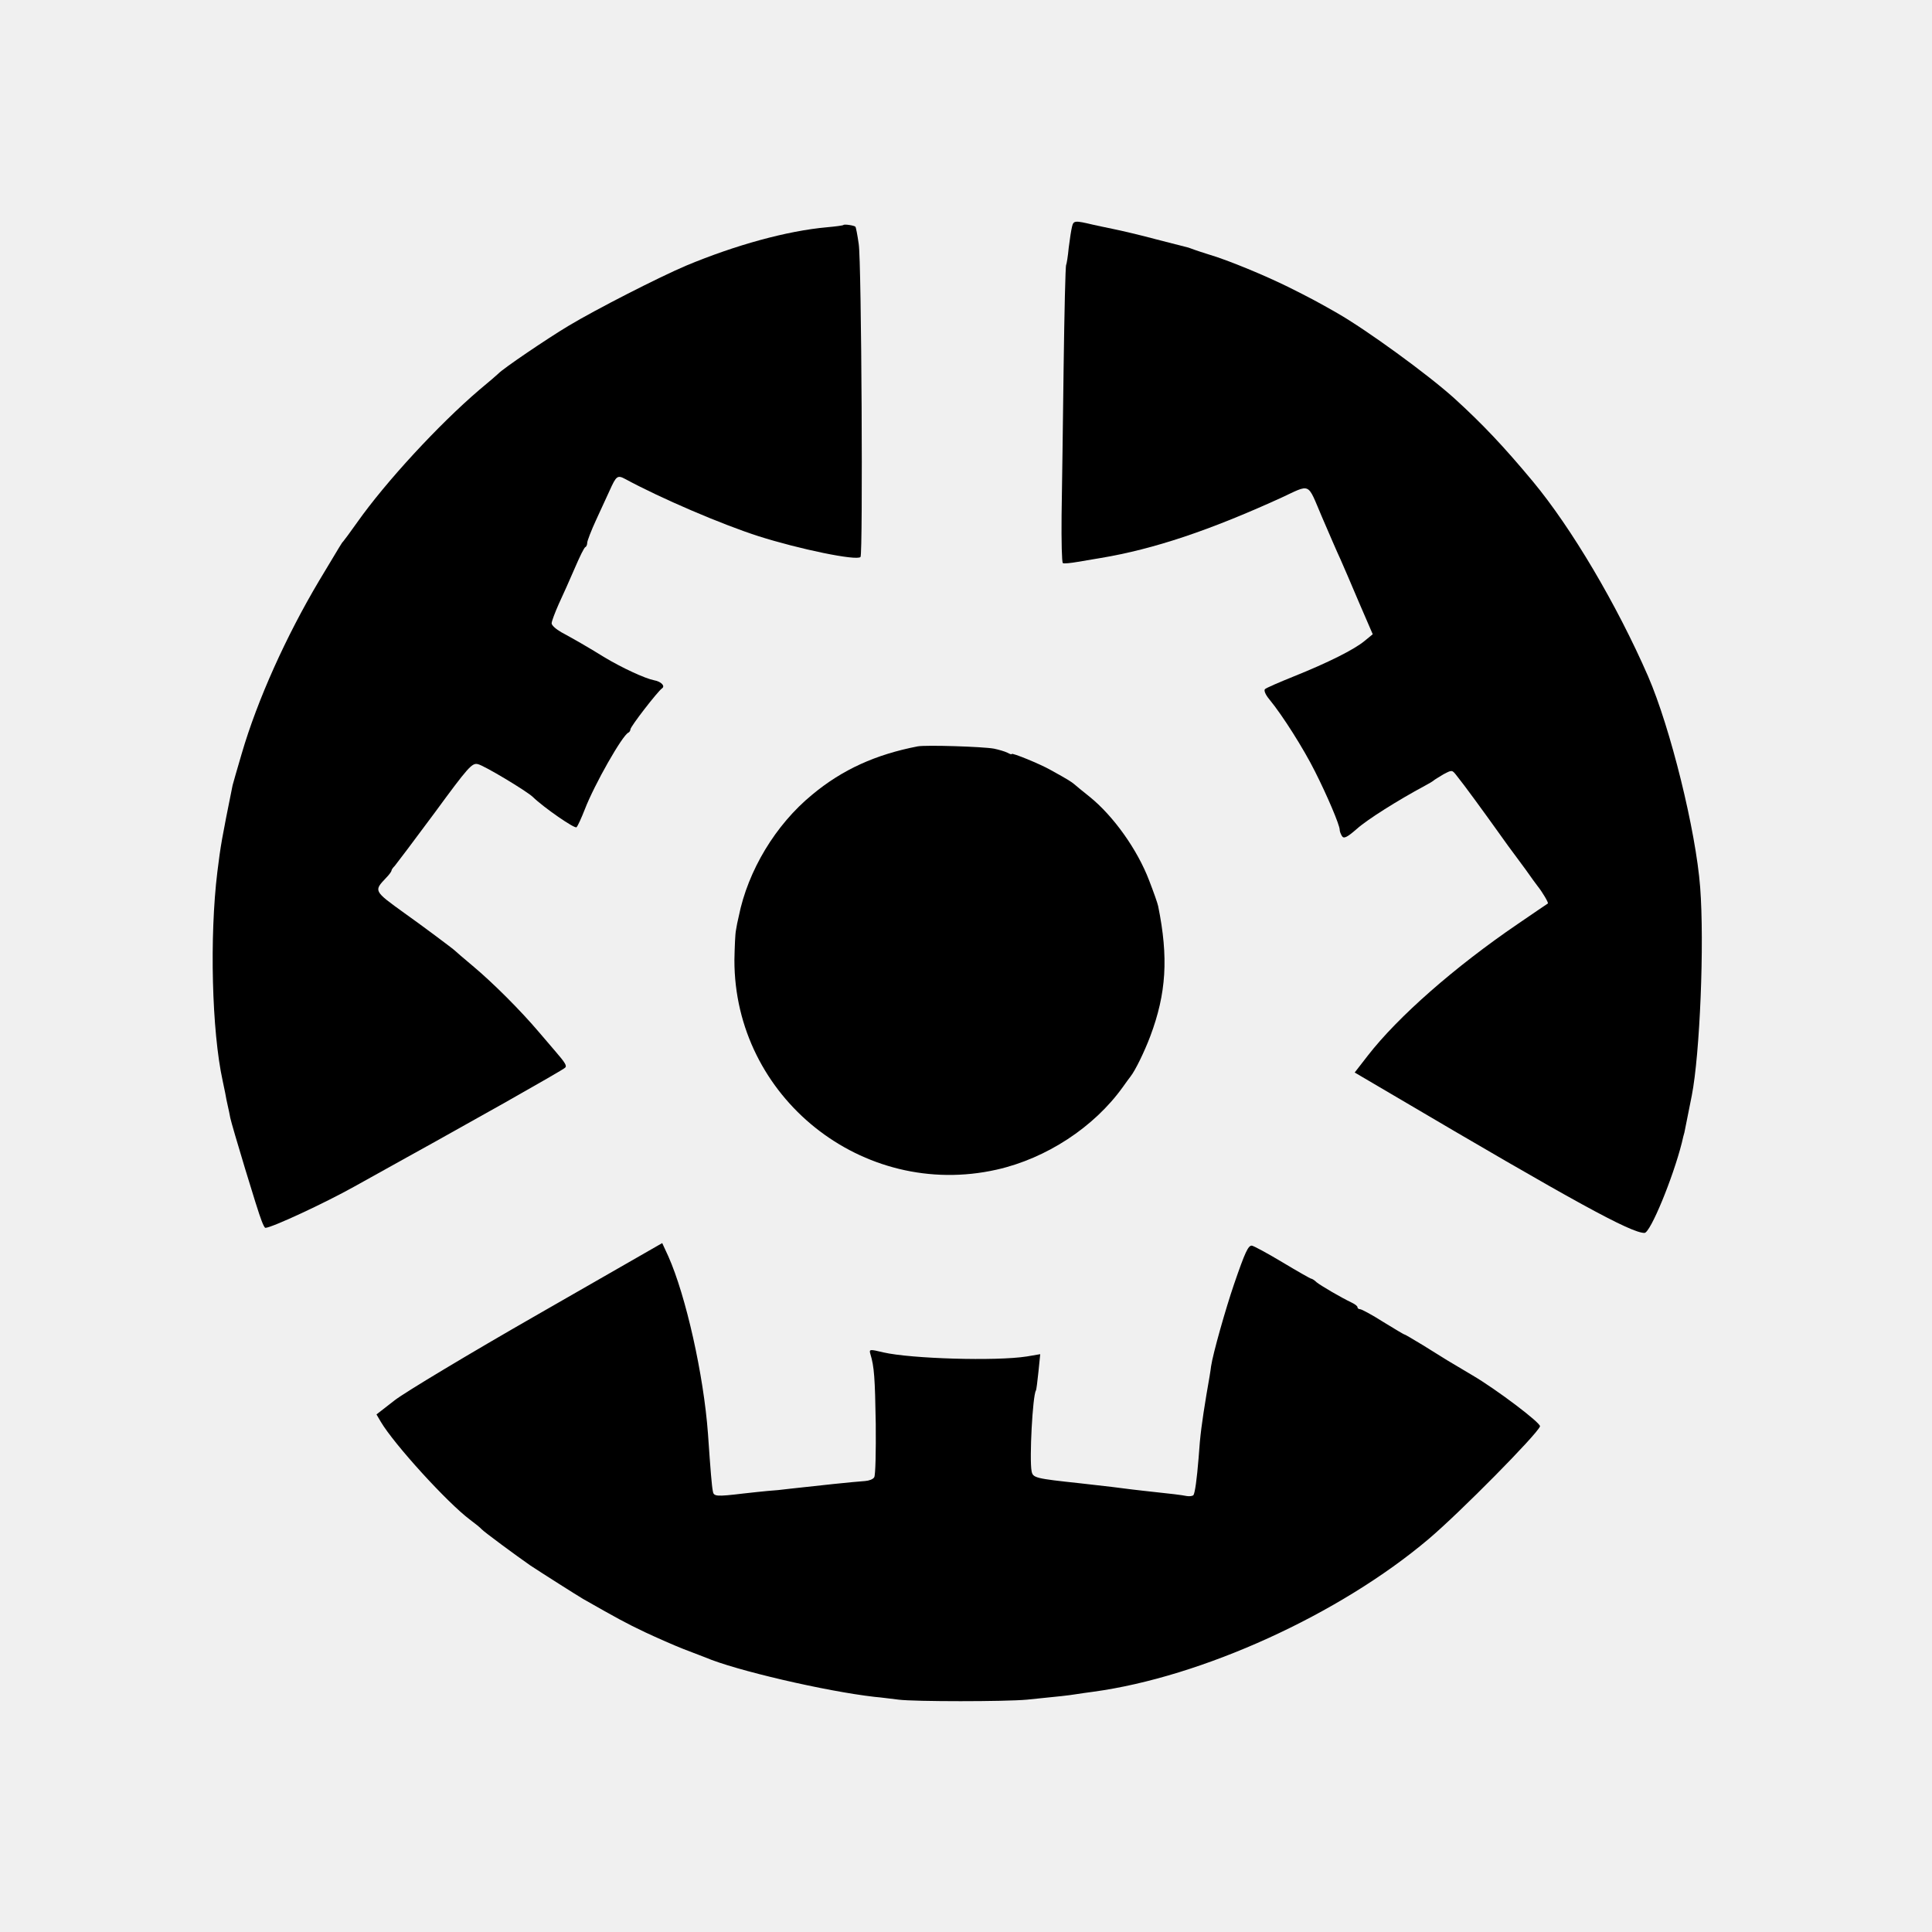
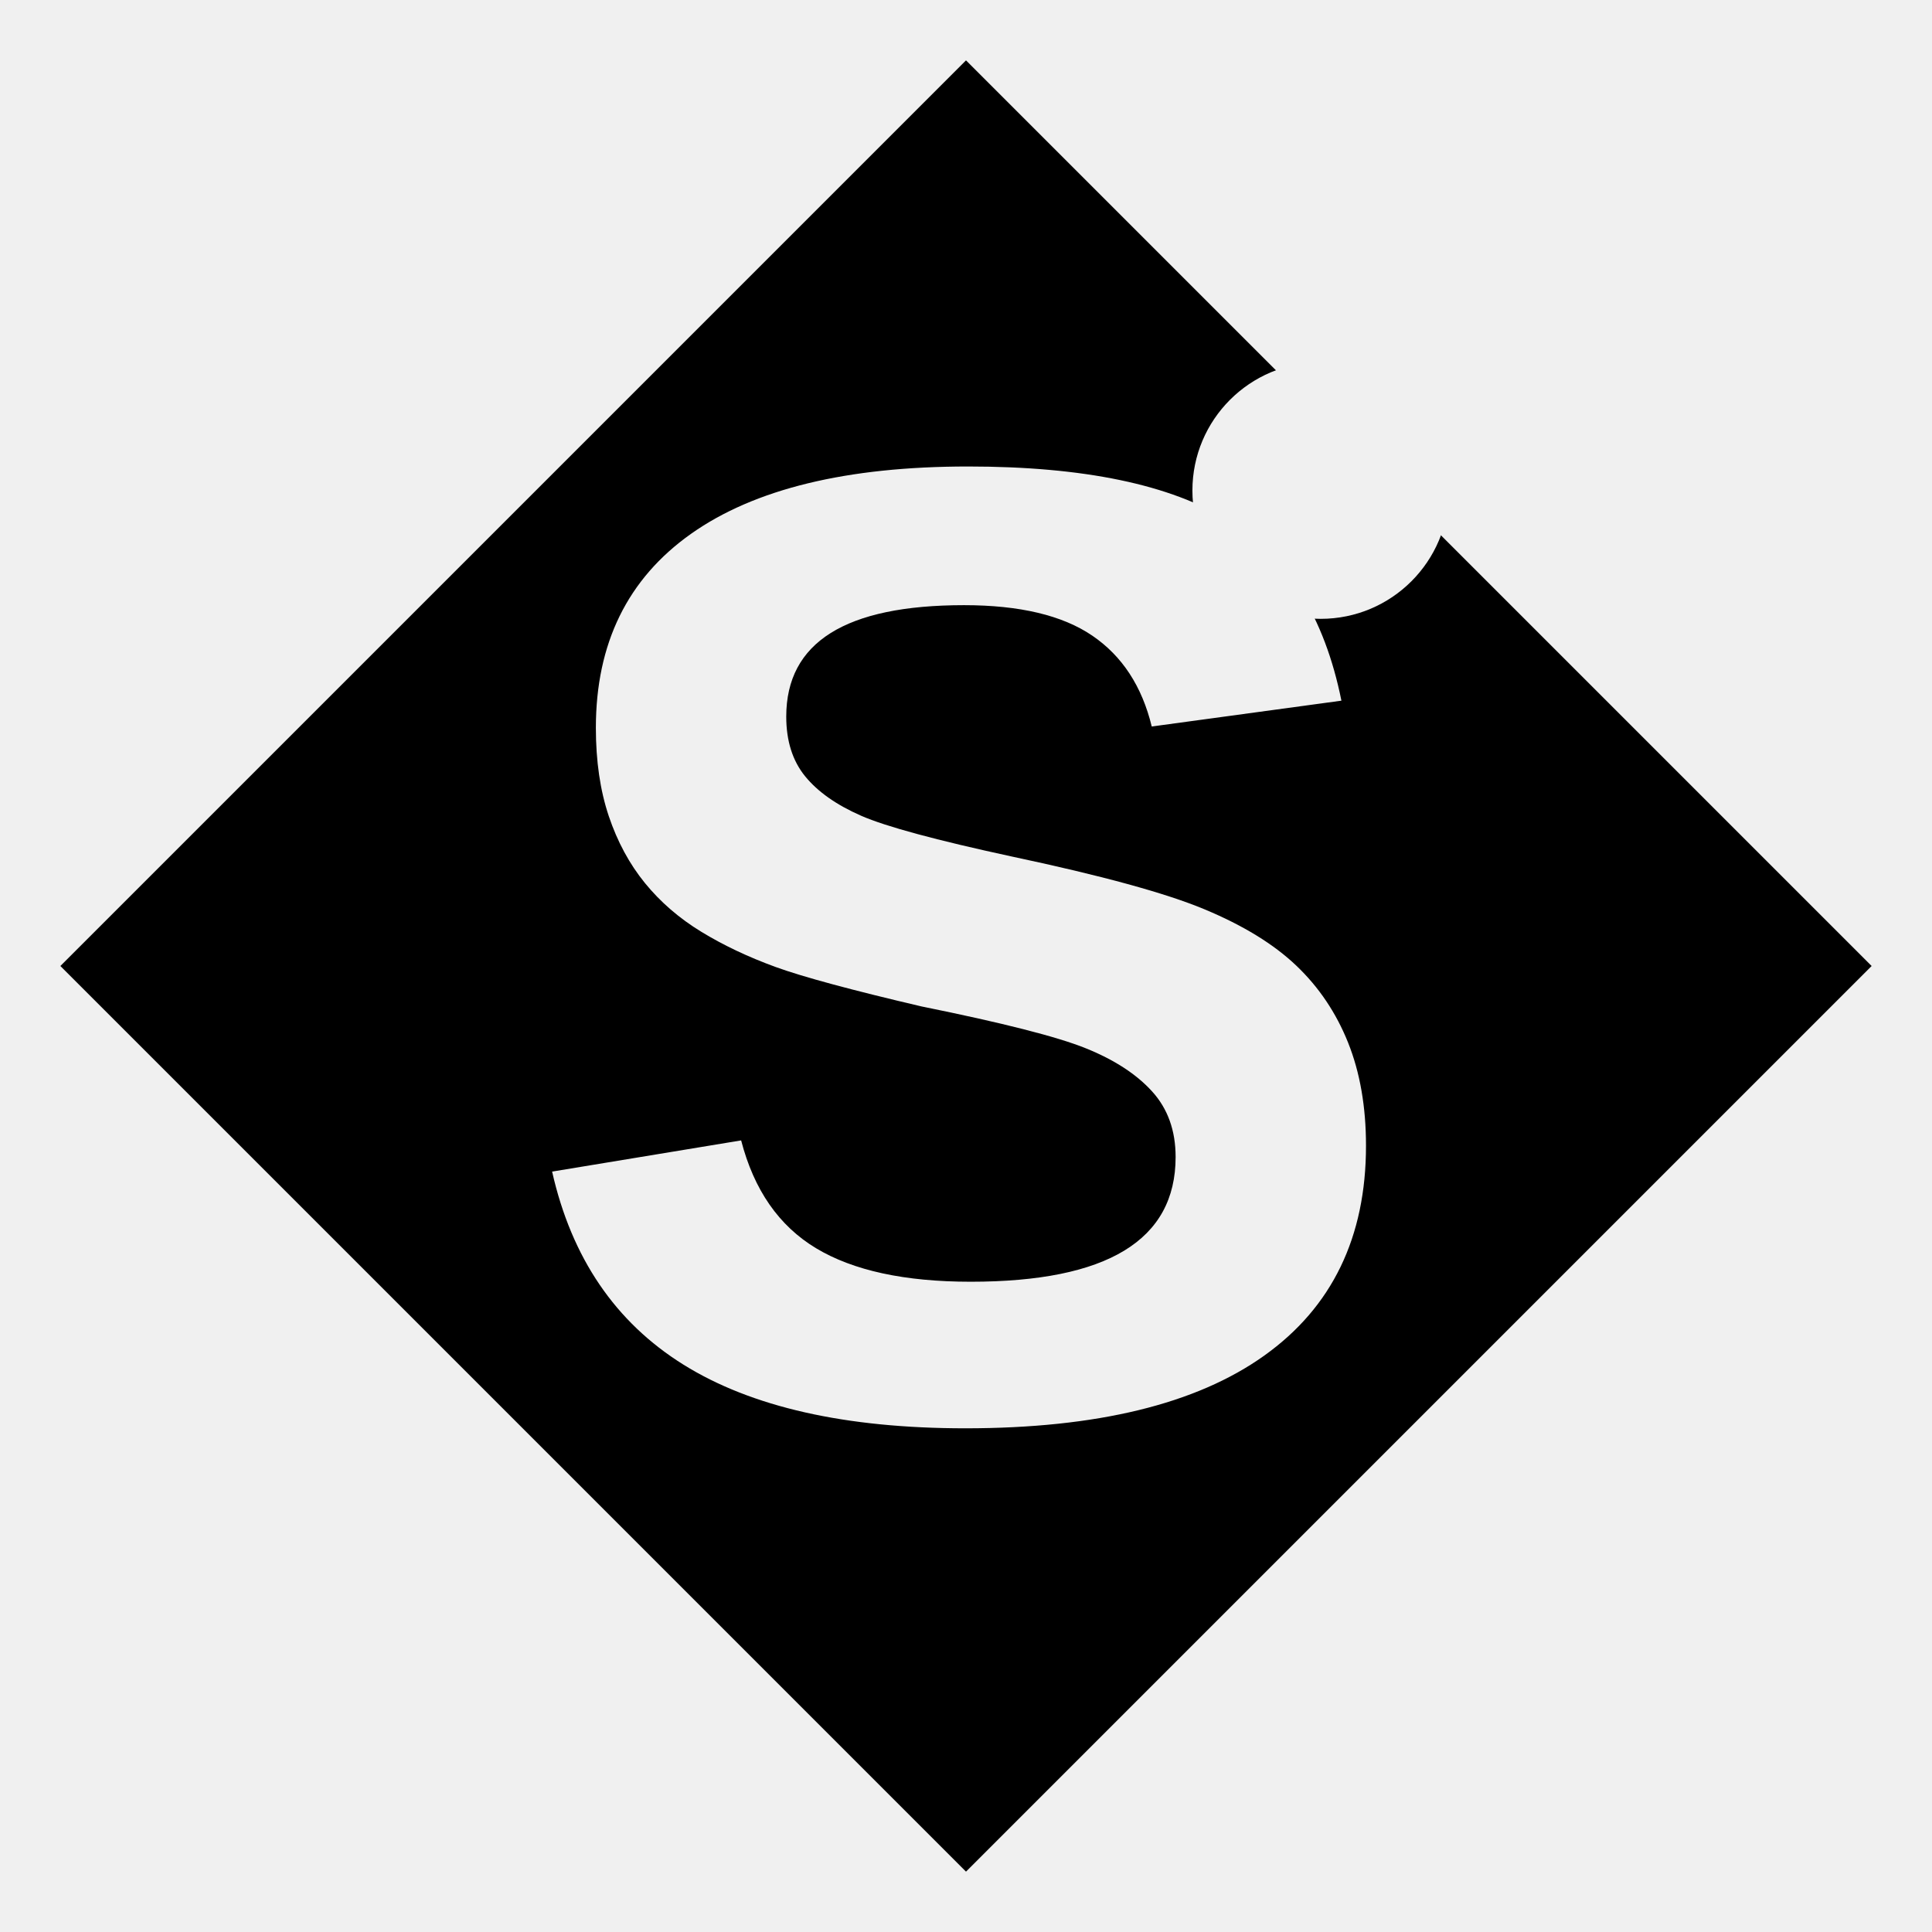
- <svg xmlns="http://www.w3.org/2000/svg" version="1.0" width="760pt" height="760pt" viewBox="0 0 760 760" preserveAspectRatio="xMidYMid meet">
-   <g transform="translate(0,760) scale(0.1,-0.1)" fill="#000000" stroke="none">
-     <path d="M4217 6708 c-3 -12 -9 -50 -13 -83 -3 -33 -8 -63 -10 -67 -3 -4 -7 -186 -10 -405 -3 -219 -6 -480 -8 -581 -1 -101 1 -185 5 -187 4 -3 31 0 60 5 30 5 70 12 89 15 210 35 429 109 708 236 121 56 103 64 162 -74 29 -67 61 -142 73 -167 11 -25 44 -101 73 -170 l54 -125 -33 -27 c-40 -33 -141 -84 -278 -139 -57 -23 -108 -45 -113 -50 -5 -5 2 -22 18 -41 51 -62 134 -193 179 -283 47 -93 97 -210 97 -229 0 -6 4 -17 9 -25 7 -11 19 -6 58 28 41 37 162 113 268 170 17 9 32 18 35 21 3 3 20 13 38 24 34 18 34 18 52 -5 30 -37 110 -147 165 -224 27 -38 53 -74 58 -80 4 -5 26 -35 48 -65 21 -30 43 -60 47 -65 20 -25 44 -66 41 -69 -2 -1 -56 -38 -119 -81 -248 -169 -471 -365 -589 -517 l-52 -67 143 -84 c724 -427 944 -547 997 -547 23 0 112 216 147 355 4 17 8 35 10 40 1 6 7 35 13 65 6 30 13 66 16 80 32 163 50 598 33 820 -17 223 -117 627 -205 830 -123 282 -301 583 -453 766 -114 137 -198 226 -309 327 -104 94 -345 269 -460 335 -77 44 -105 59 -191 102 -95 47 -240 107 -315 129 -22 7 -47 15 -55 18 -8 3 -19 7 -25 9 -5 1 -62 16 -125 32 -63 17 -140 35 -170 41 -30 6 -66 14 -80 17 -72 17 -77 17 -83 -8z" />
-     <path d="M3318 6715 c-1 -2 -31 -6 -65 -9 -157 -14 -360 -70 -554 -151 -106 -45 -355 -172 -463 -237 -85 -51 -259 -169 -276 -188 -3 -3 -36 -32 -75 -64 -159 -136 -367 -361 -480 -521 -27 -38 -52 -72 -55 -75 -6 -6 -5 -5 -95 -155 -129 -217 -242 -467 -304 -679 -18 -61 -34 -117 -36 -125 -43 -213 -47 -236 -60 -341 -31 -254 -22 -626 21 -822 3 -13 7 -34 10 -48 2 -14 7 -36 10 -50 3 -14 8 -35 10 -48 6 -29 108 -368 123 -404 6 -16 12 -28 15 -28 24 0 233 97 351 163 83 46 175 97 205 114 63 35 77 42 385 215 127 72 234 133 238 138 8 7 0 20 -38 64 -5 6 -35 41 -65 76 -73 86 -180 193 -260 260 -36 30 -67 57 -70 60 -4 5 -138 105 -199 148 -122 88 -121 87 -72 139 12 12 21 25 21 28 0 4 6 12 13 19 6 7 77 101 157 209 132 180 147 197 170 191 24 -5 192 -106 216 -129 42 -41 166 -127 172 -119 5 5 19 36 32 69 38 99 149 294 172 303 4 2 8 8 8 13 0 11 107 149 124 161 14 9 -3 27 -31 32 -36 7 -126 49 -193 89 -73 45 -117 70 -172 100 -21 12 -38 27 -38 35 0 8 13 42 28 76 16 34 44 97 63 141 19 44 37 82 42 83 4 2 7 10 7 17 0 7 16 49 36 92 20 43 43 94 52 113 26 58 31 62 61 46 140 -76 378 -178 524 -225 160 -51 387 -98 402 -82 10 9 4 1165 -7 1231 -5 36 -11 66 -13 68 -4 5 -43 11 -47 7z" />
-     <path d="M3610 4664 c-165 -32 -296 -91 -415 -190 -144 -118 -253 -299 -289 -479 -4 -16 -9 -41 -11 -55 -3 -14 -5 -66 -6 -116 -1 -540 504 -944 1032 -825 195 44 383 167 496 325 12 17 26 36 30 41 19 24 55 98 78 159 63 168 72 309 31 511 -2 11 -18 56 -35 100 -47 124 -142 256 -235 331 -27 21 -54 44 -60 49 -12 10 -24 18 -93 56 -42 24 -153 69 -153 63 0 -3 -8 0 -17 5 -10 5 -34 12 -53 16 -44 8 -267 15 -300 9z" />
-     <path d="M2115 2429 c-269 -154 -522 -306 -562 -337 l-72 -56 17 -29 c52 -88 262 -319 352 -386 19 -14 40 -31 45 -37 9 -10 135 -103 191 -142 47 -31 181 -116 208 -132 132 -75 168 -95 244 -131 47 -22 115 -52 151 -66 36 -14 75 -29 86 -33 116 -50 472 -133 665 -155 25 -2 68 -8 95 -11 63 -8 418 -8 505 0 131 13 166 17 190 21 14 2 45 7 70 10 428 58 969 304 1320 601 123 104 426 411 438 443 4 13 -172 146 -266 201 -98 58 -100 59 -194 118 -38 23 -70 42 -72 42 -3 0 -41 23 -85 50 -44 28 -85 50 -91 50 -5 0 -10 3 -10 8 0 4 -10 12 -23 18 -44 21 -122 67 -138 80 -8 8 -18 14 -21 14 -3 0 -54 29 -114 65 -60 36 -114 65 -120 65 -14 0 -26 -25 -69 -150 -33 -96 -84 -276 -91 -325 -1 -11 -9 -60 -18 -110 -18 -110 -25 -160 -31 -250 -7 -86 -14 -135 -20 -146 -3 -4 -15 -6 -27 -4 -20 4 -51 8 -173 21 -27 3 -61 7 -75 9 -23 3 -44 6 -170 20 -177 19 -187 21 -192 48 -9 47 4 297 17 317 2 3 6 36 10 74 l7 69 -53 -9 c-121 -19 -455 -9 -564 16 -54 13 -57 13 -51 -7 15 -49 18 -94 21 -274 1 -108 -1 -203 -6 -210 -4 -8 -21 -14 -36 -15 -44 -3 -187 -18 -293 -30 -30 -4 -71 -8 -90 -9 -19 -2 -62 -6 -95 -10 -109 -13 -118 -12 -121 10 -4 20 -9 79 -19 225 -17 232 -87 543 -156 698 l-24 52 -490 -281z" />
-   </g>
+ <svg xmlns="http://www.w3.org/2000/svg" version="1.0" width="512" height="512" viewBox="0 0 512 512">
+   <defs>
+     <mask id="cut">
+       <rect width="512" height="512" fill="white" />
+       <text x="256" y="375" text-anchor="middle" font-family="Arial, Helvetica, sans-serif" font-size="360" font-weight="700" fill="black">S</text>
+       <circle cx="350" cy="130" r="34" fill="black" />
+     </mask>
+   </defs>
+   <path d="M256,16 L496,256 L256,496 L16,256 Z" fill="#000000" mask="url(#cut)" />
</svg>
